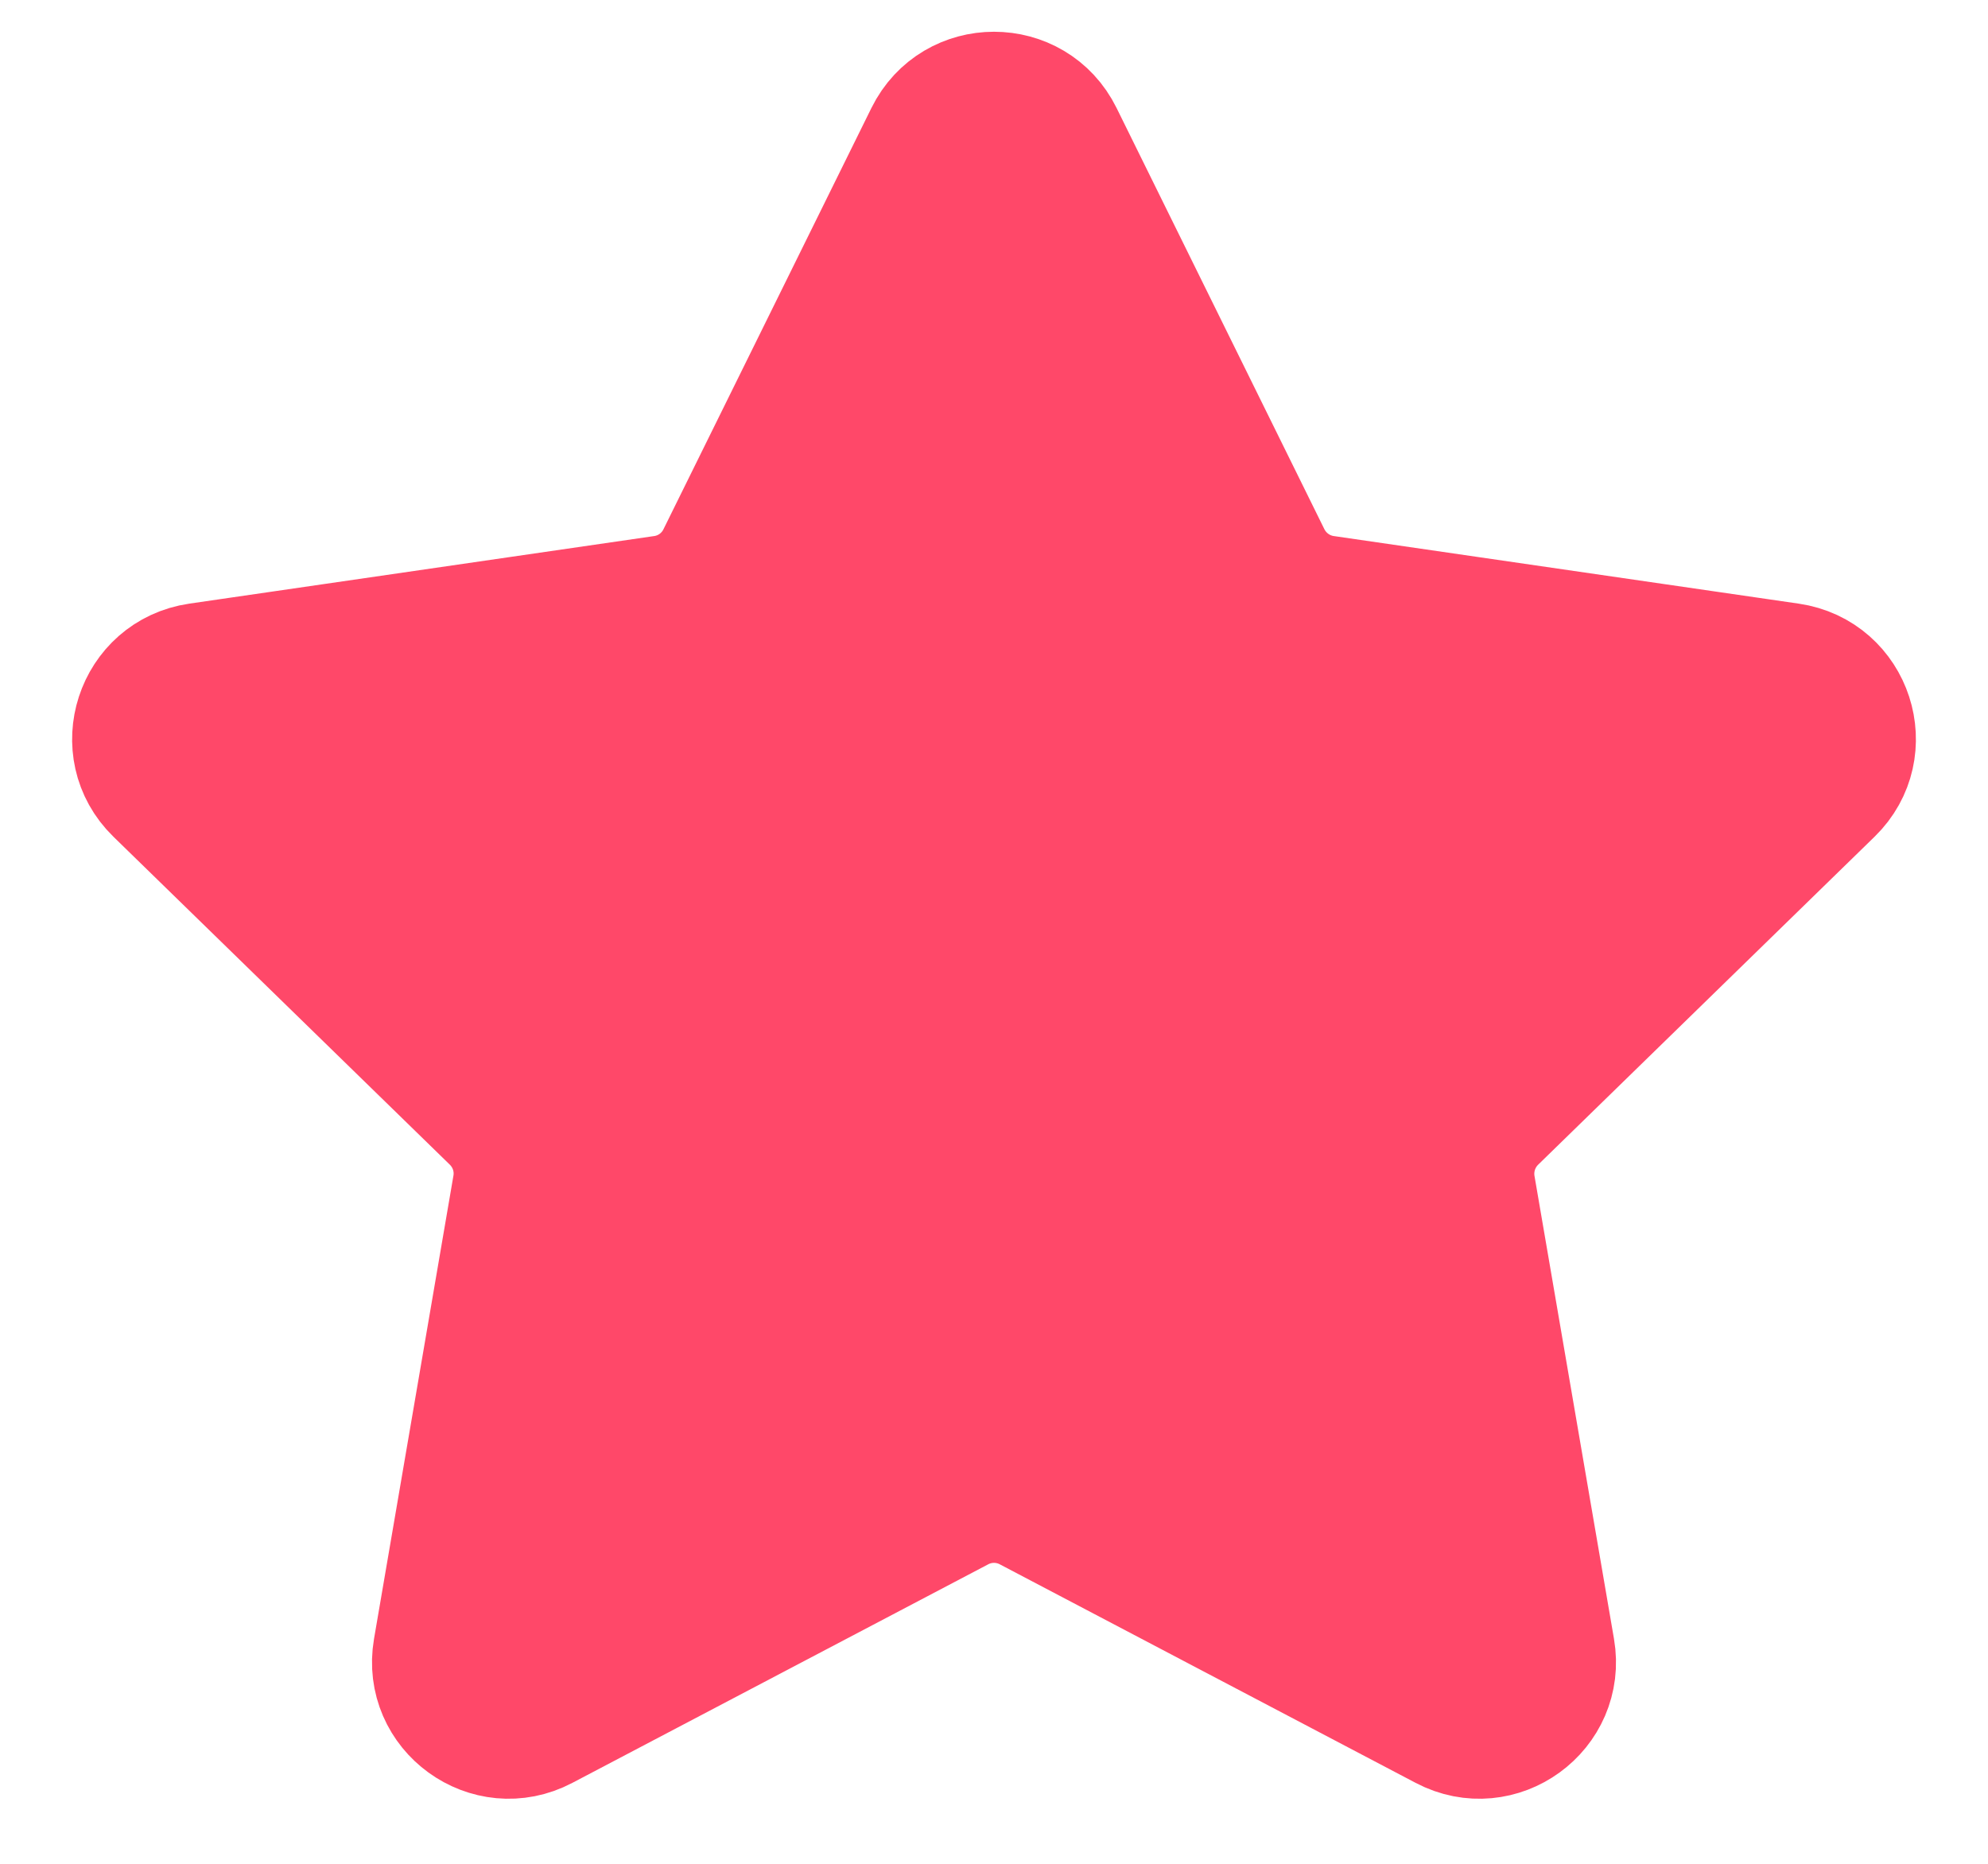
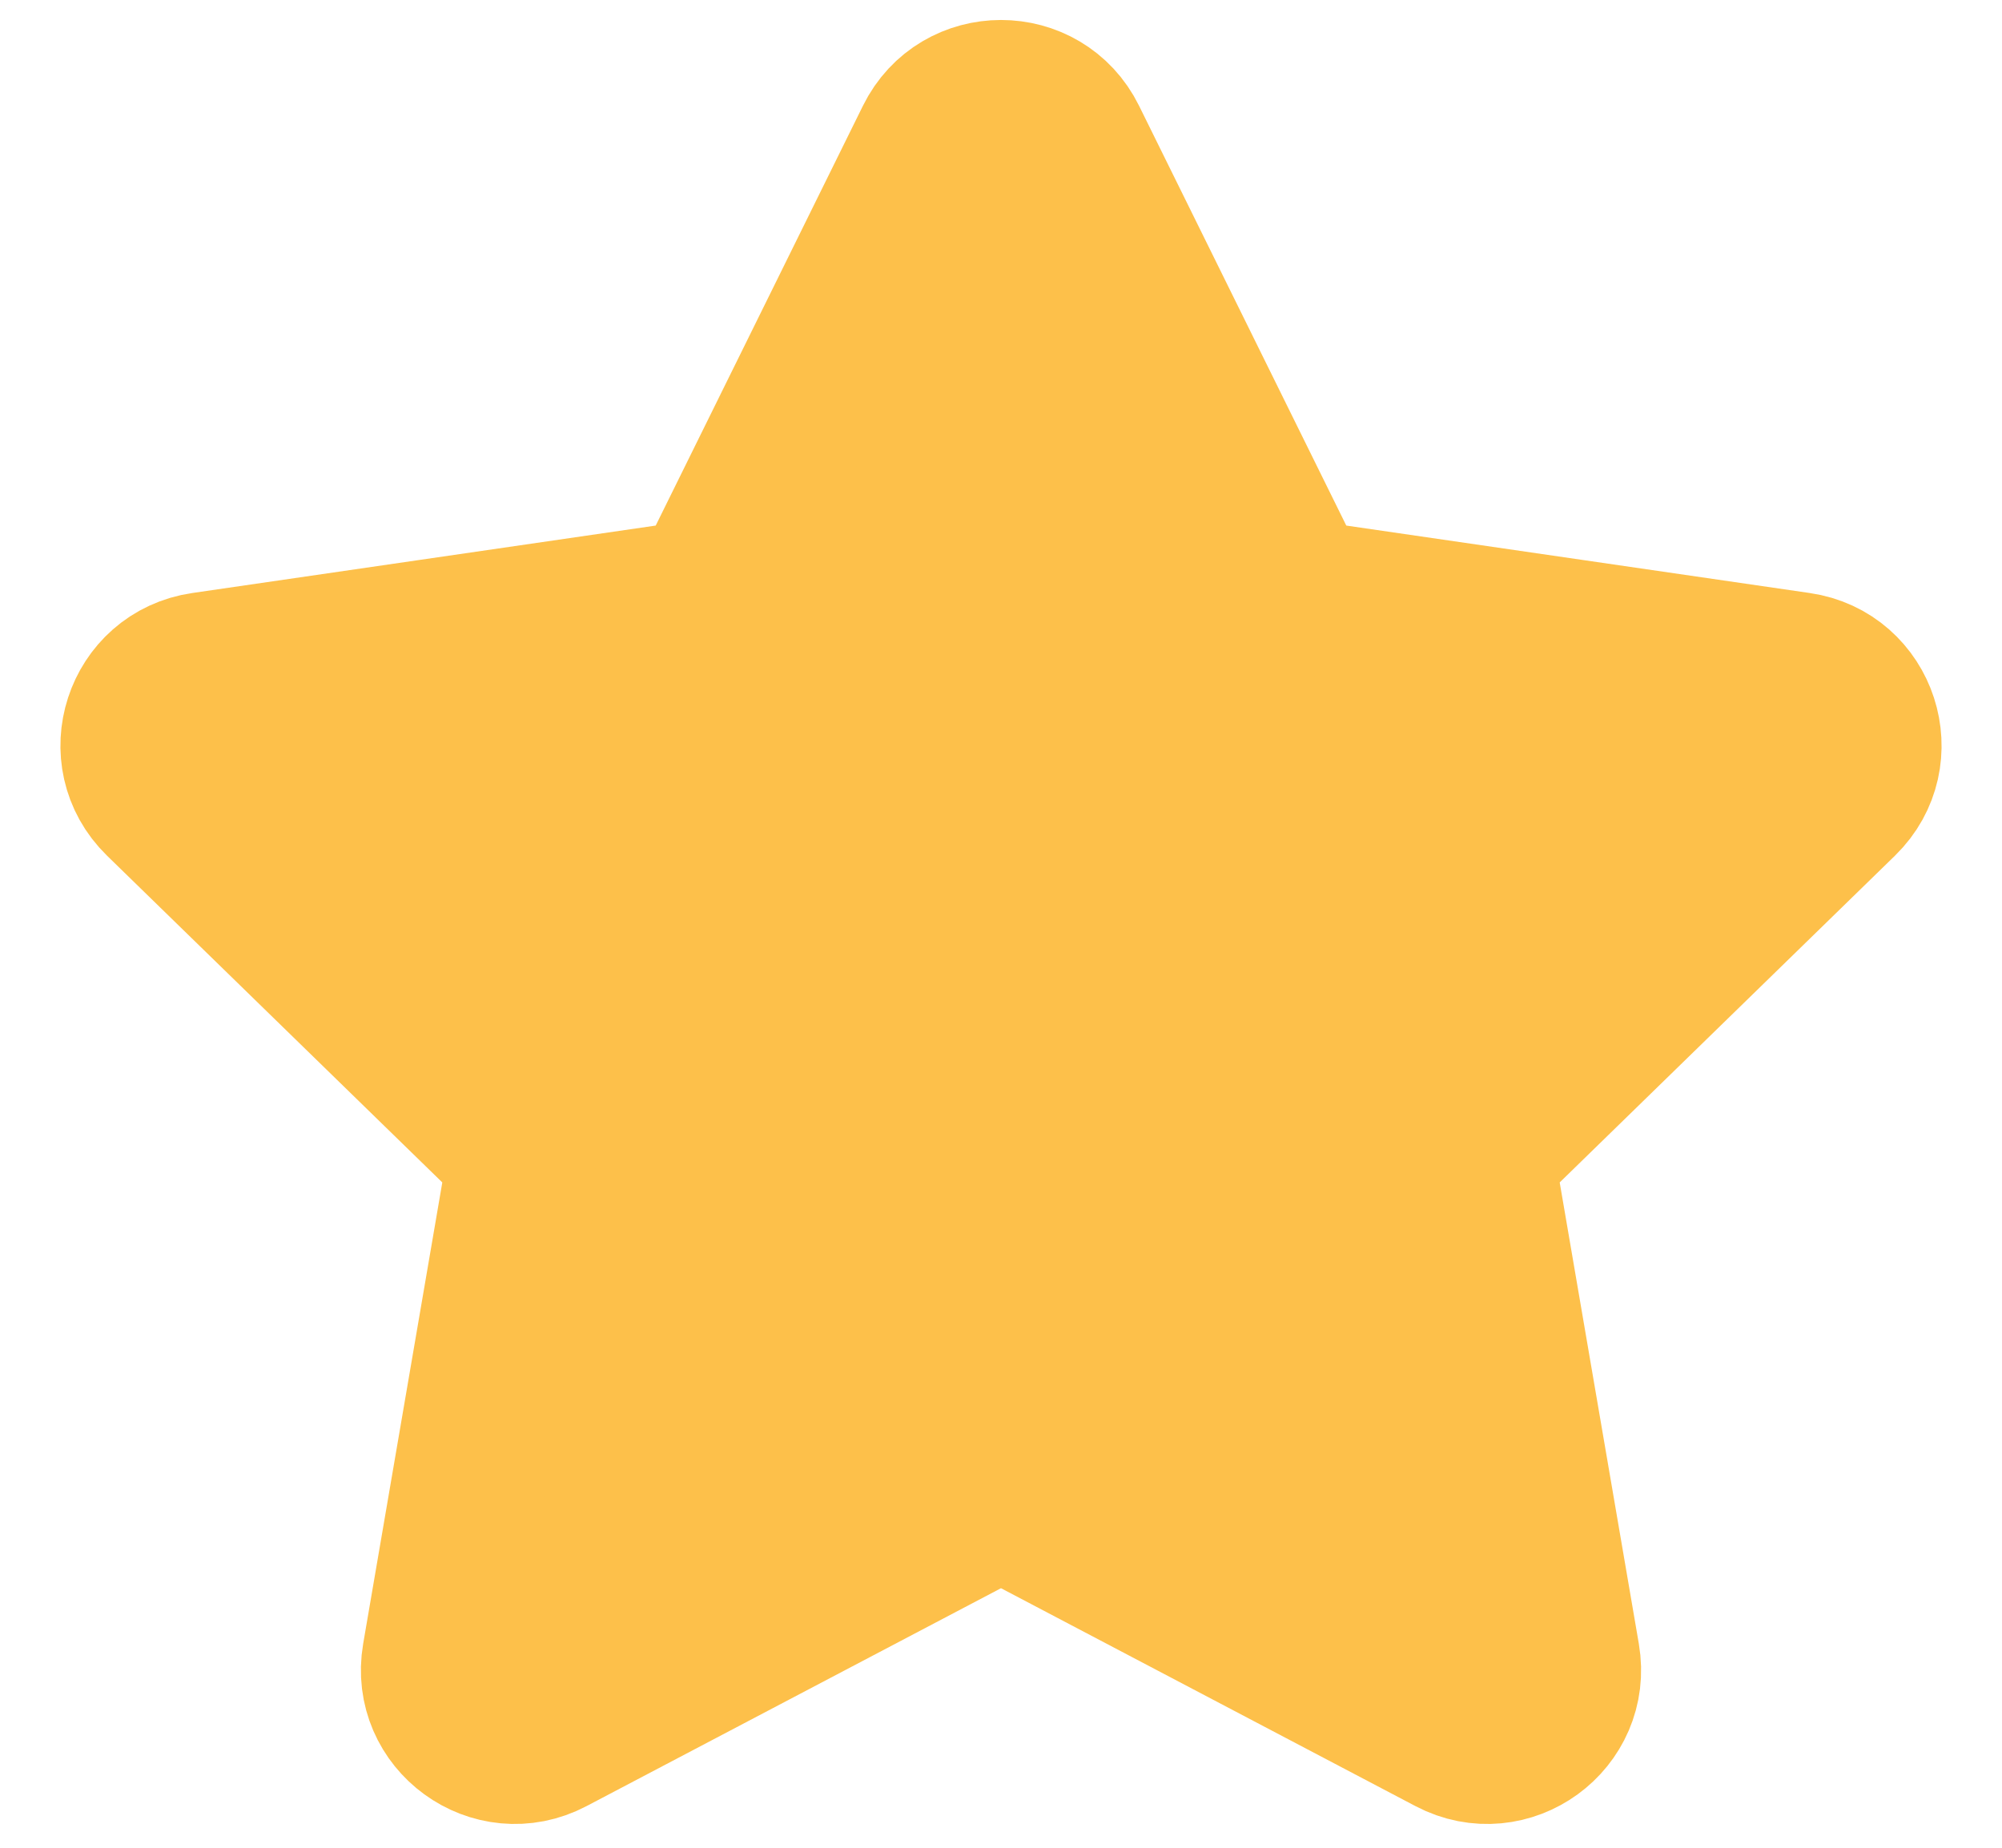
- <svg xmlns="http://www.w3.org/2000/svg" width="16" height="15" viewBox="0 0 16 15" fill="none">
-   <path fill-rule="evenodd" clip-rule="evenodd" d="M7.721 12.147C7.896 12.055 8.104 12.055 8.279 12.147L11.626 13.906C12.066 14.138 12.581 13.764 12.497 13.274L11.857 9.547C11.824 9.352 11.889 9.154 12.03 9.016L14.738 6.376C15.094 6.029 14.898 5.425 14.405 5.353L10.663 4.809C10.468 4.781 10.299 4.658 10.211 4.481L8.538 1.09C8.318 0.644 7.682 0.644 7.462 1.09L5.788 4.481C5.701 4.658 5.532 4.781 5.337 4.809L1.595 5.353C1.103 5.425 0.906 6.029 1.262 6.376L3.97 9.016C4.111 9.154 4.176 9.352 4.142 9.547L3.503 13.274C3.419 13.764 3.934 14.138 4.374 13.906L7.721 12.147Z" fill="#FF4869" stroke="#FF4869" stroke-linejoin="round" />
+ <svg xmlns="http://www.w3.org/2000/svg" width="13" height="12" viewBox="0 0 13 12" fill="none">
+   <path fill-rule="evenodd" clip-rule="evenodd" d="M6.267 9.872C6.413 9.796 6.587 9.796 6.733 9.872L9.424 11.287C9.791 11.48 10.219 11.168 10.149 10.76L9.635 7.763C9.608 7.601 9.661 7.436 9.779 7.321L11.956 5.199C12.253 4.909 12.089 4.405 11.679 4.346L8.67 3.908C8.508 3.885 8.367 3.783 8.294 3.635L6.948 0.908C6.765 0.537 6.235 0.537 6.052 0.908L4.706 3.635C4.633 3.783 4.492 3.885 4.33 3.908L1.321 4.346C0.911 4.405 0.747 4.909 1.044 5.199L3.221 7.321C3.339 7.436 3.392 7.601 3.365 7.763L2.851 10.76C2.781 11.168 3.209 11.48 3.576 11.287L6.267 9.872Z" fill="#FDC04A" stroke="#FDC04A" stroke-linejoin="round" />
</svg>
